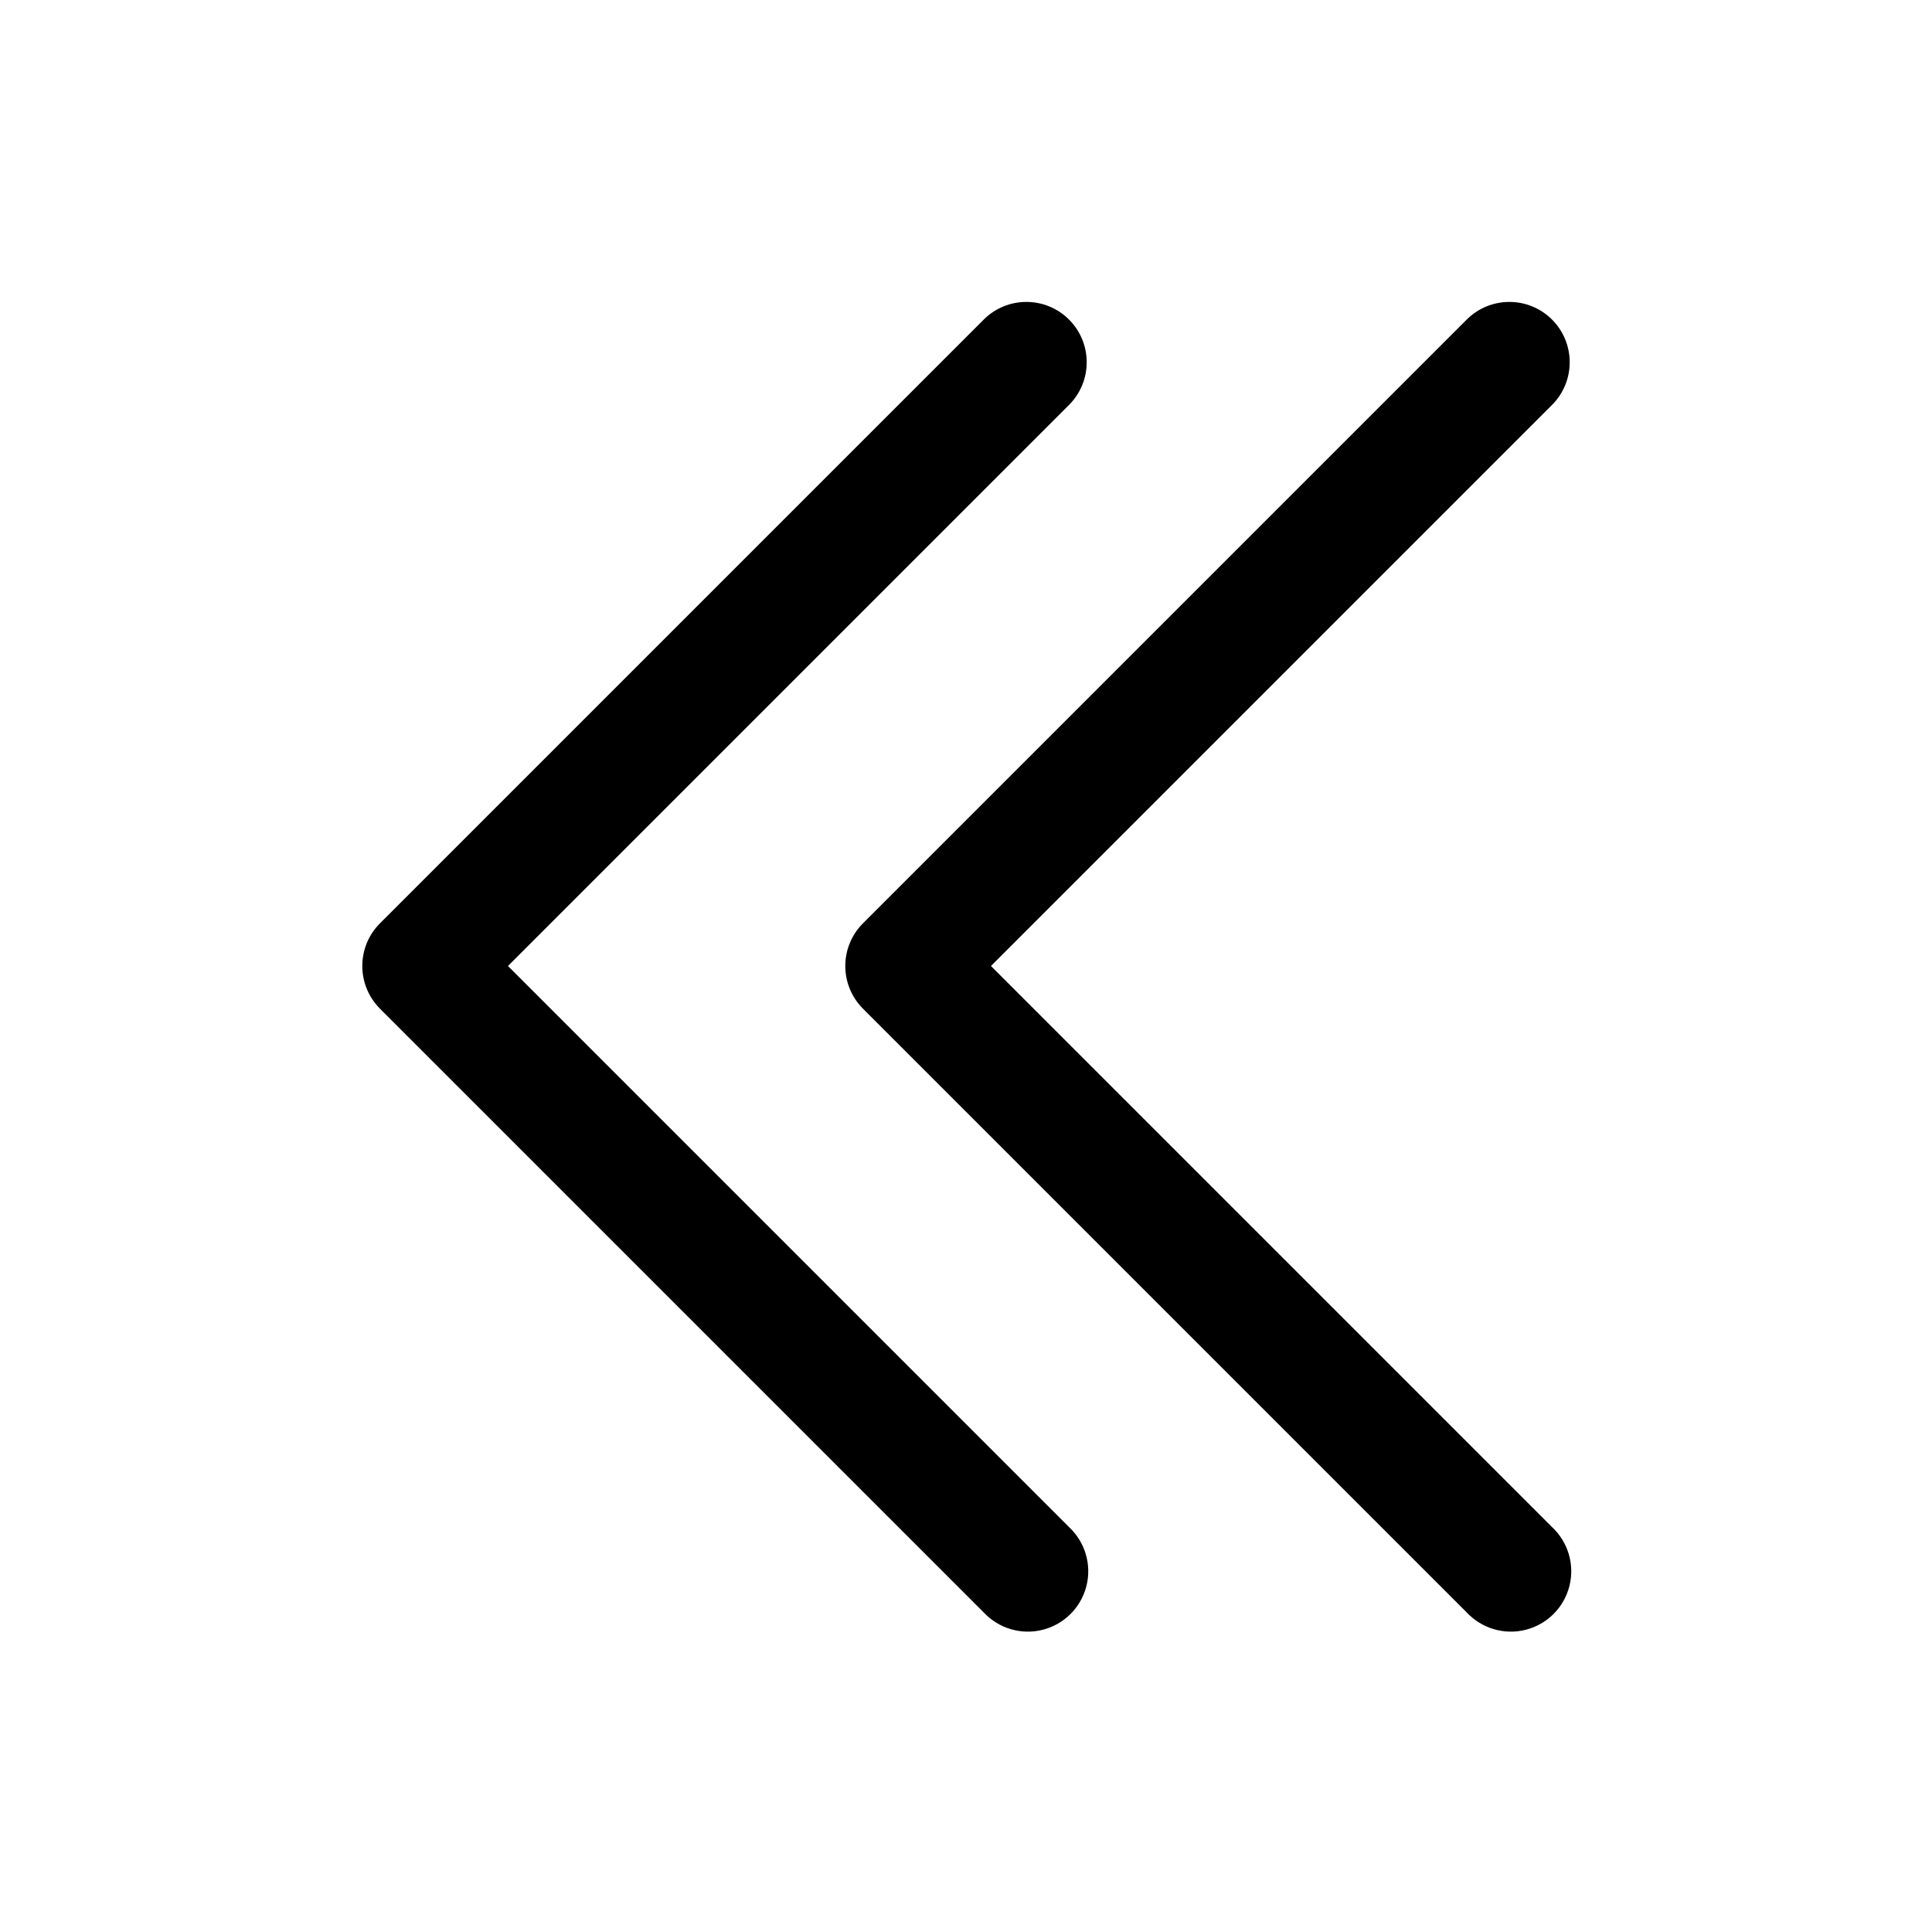
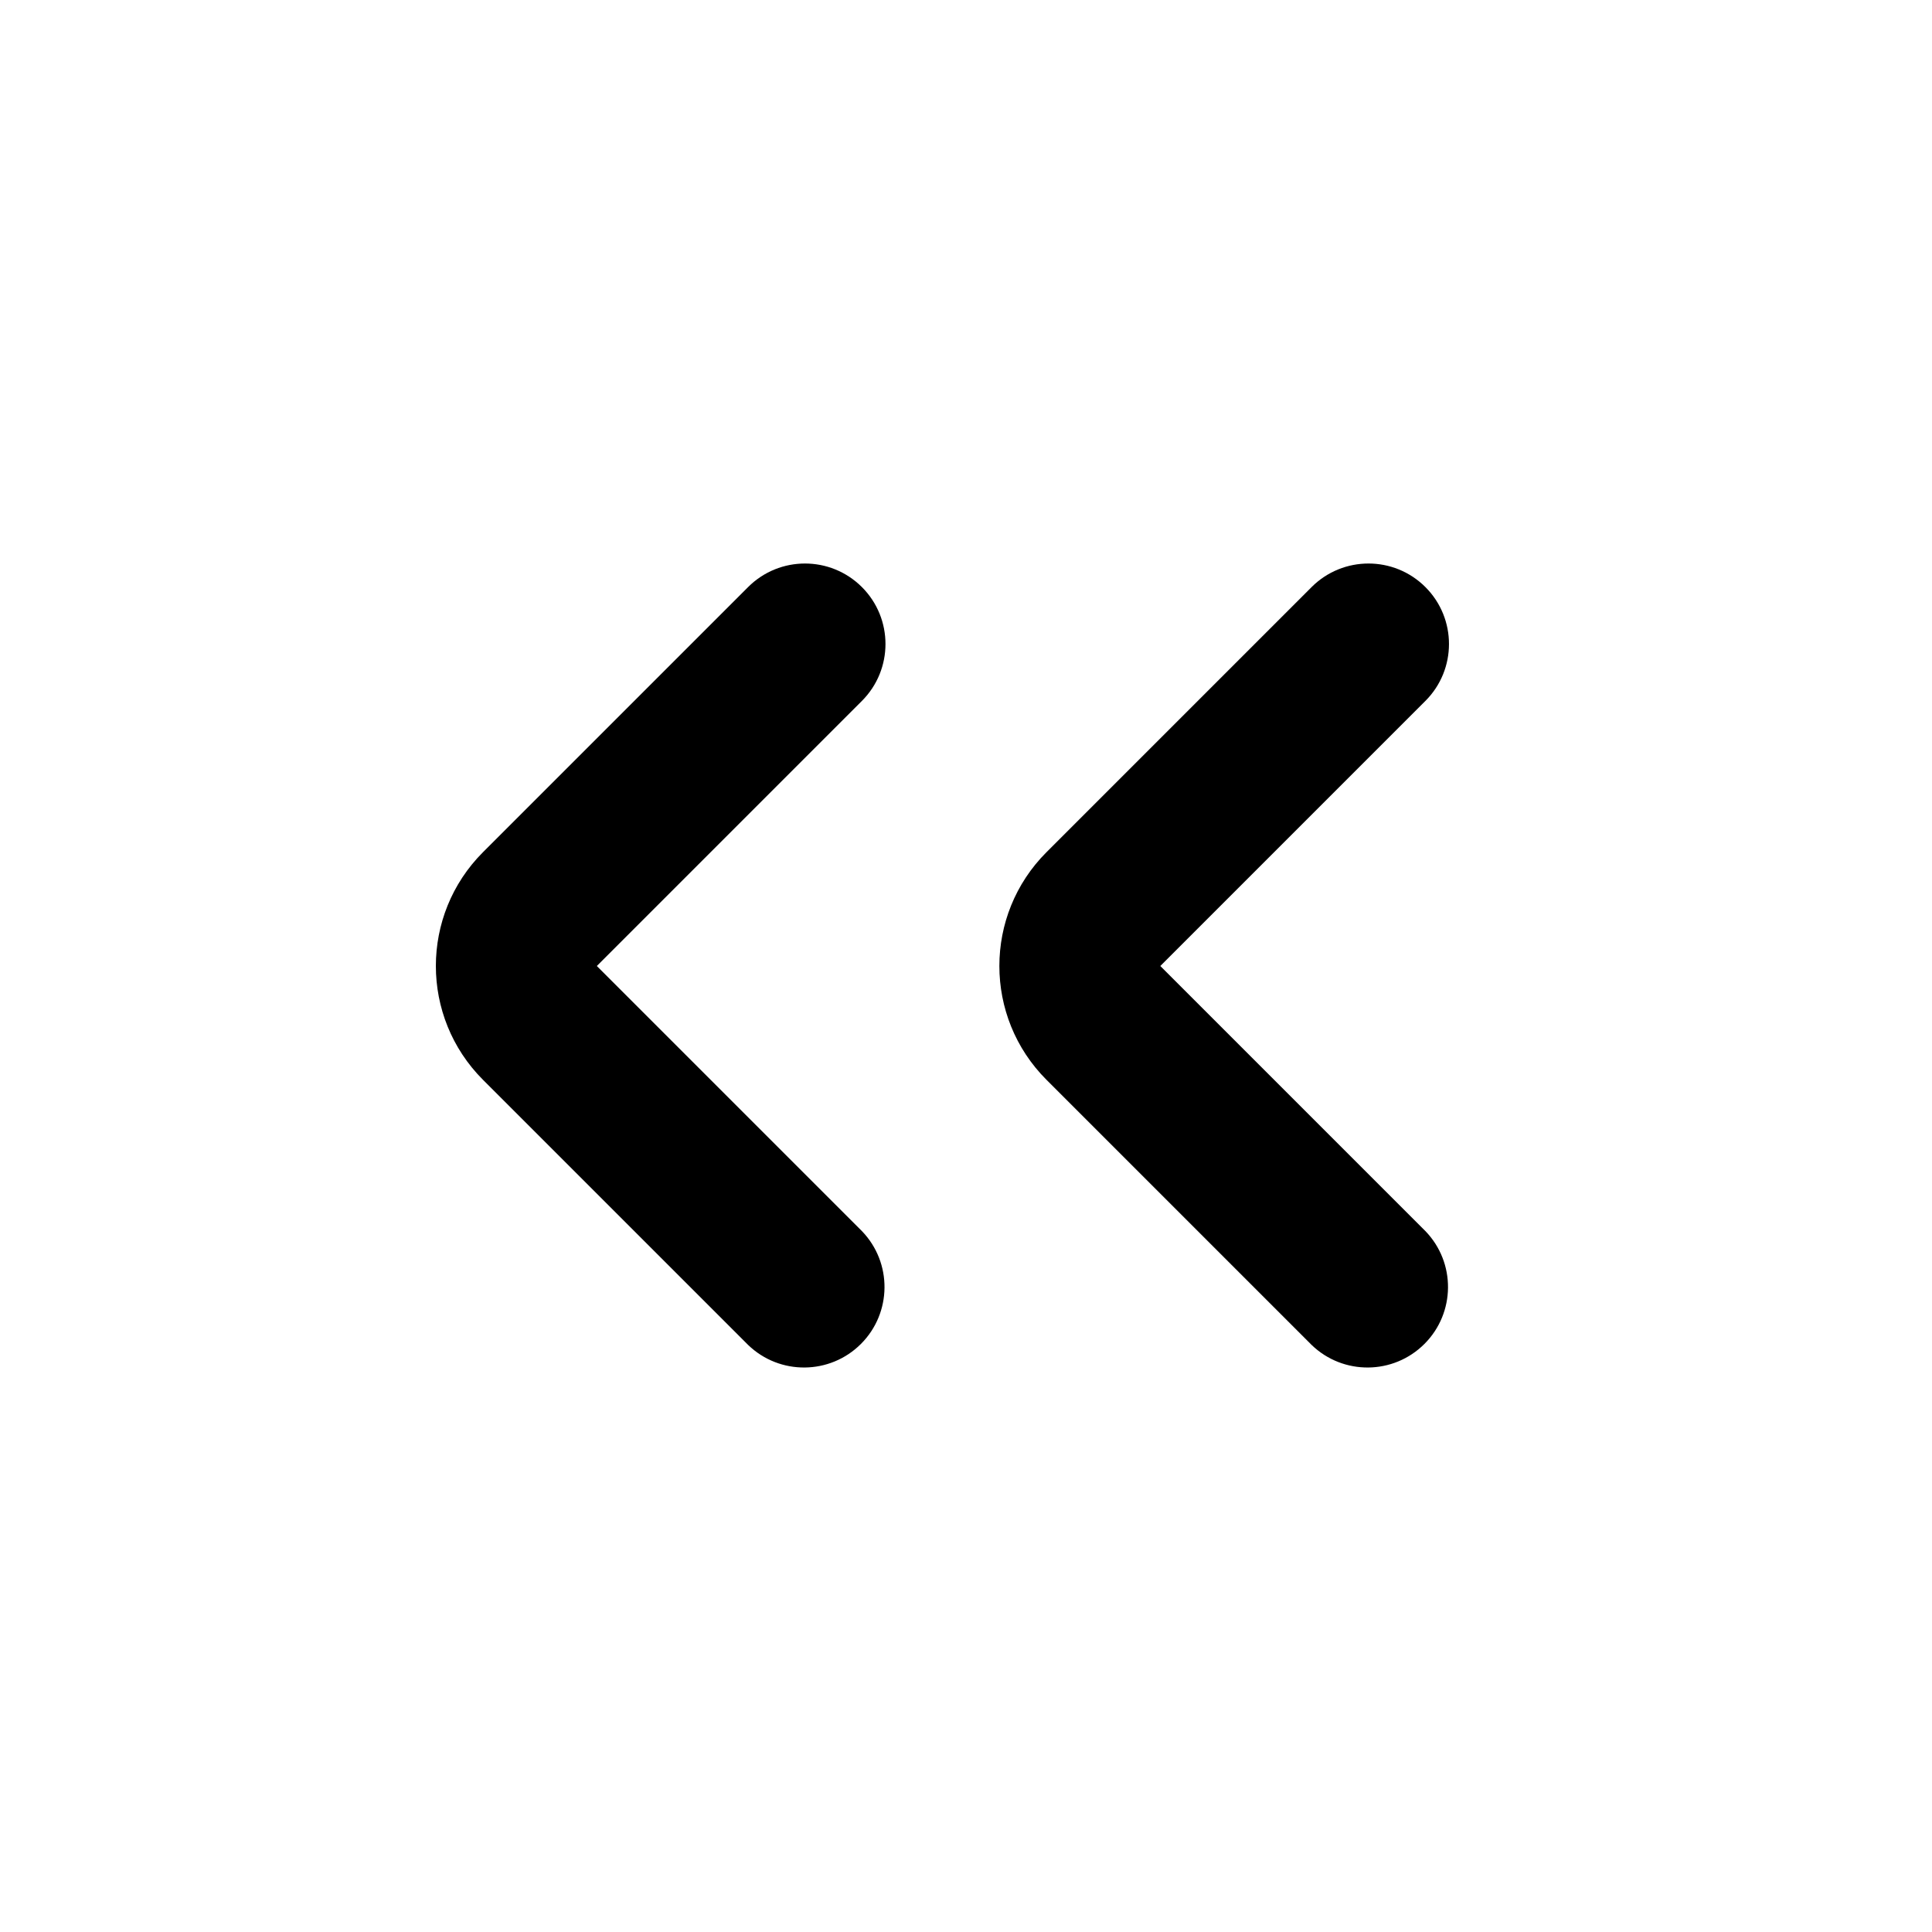
- <svg xmlns="http://www.w3.org/2000/svg" viewBox="0 0 24 24" fill="currentColor" aria-hidden="true">
-   <path fill-rule="evenodd" d="M13.28 3.97a.75.75 0 010 1.06L6.31 12l6.97 6.97a.75.75 0 11-1.06 1.06l-7.5-7.5a.75.75 0 010-1.06l7.5-7.5a.75.75 0 011.06 0zm6 0a.75.75 0 010 1.06L12.31 12l6.97 6.97a.75.75 0 11-1.06 1.06l-7.5-7.5a.75.75 0 010-1.06l7.5-7.5a.75.75 0 011.06 0z" clip-rule="evenodd" />
+ <svg xmlns="http://www.w3.org/2000/svg" width="24" height="24" fill="none" viewBox="0 0 24 24">
+   <path fill="currentColor" fill-rule="evenodd" d="M10.707 7.293a1 1 0 0 1 0 1.414L7.414 12l3.293 3.293a1 1 0 0 1-1.414 1.414L6 13.414a2 2 0 0 1 0-2.828l3.293-3.293a1 1 0 0 1 1.414 0Zm7 0a1 1 0 0 1 0 1.414L14.414 12l3.293 3.293a1 1 0 0 1-1.414 1.414L13 13.414a2 2 0 0 1 0-2.828l3.293-3.293a1 1 0 0 1 1.414 0Z" clip-rule="evenodd" />
</svg>
